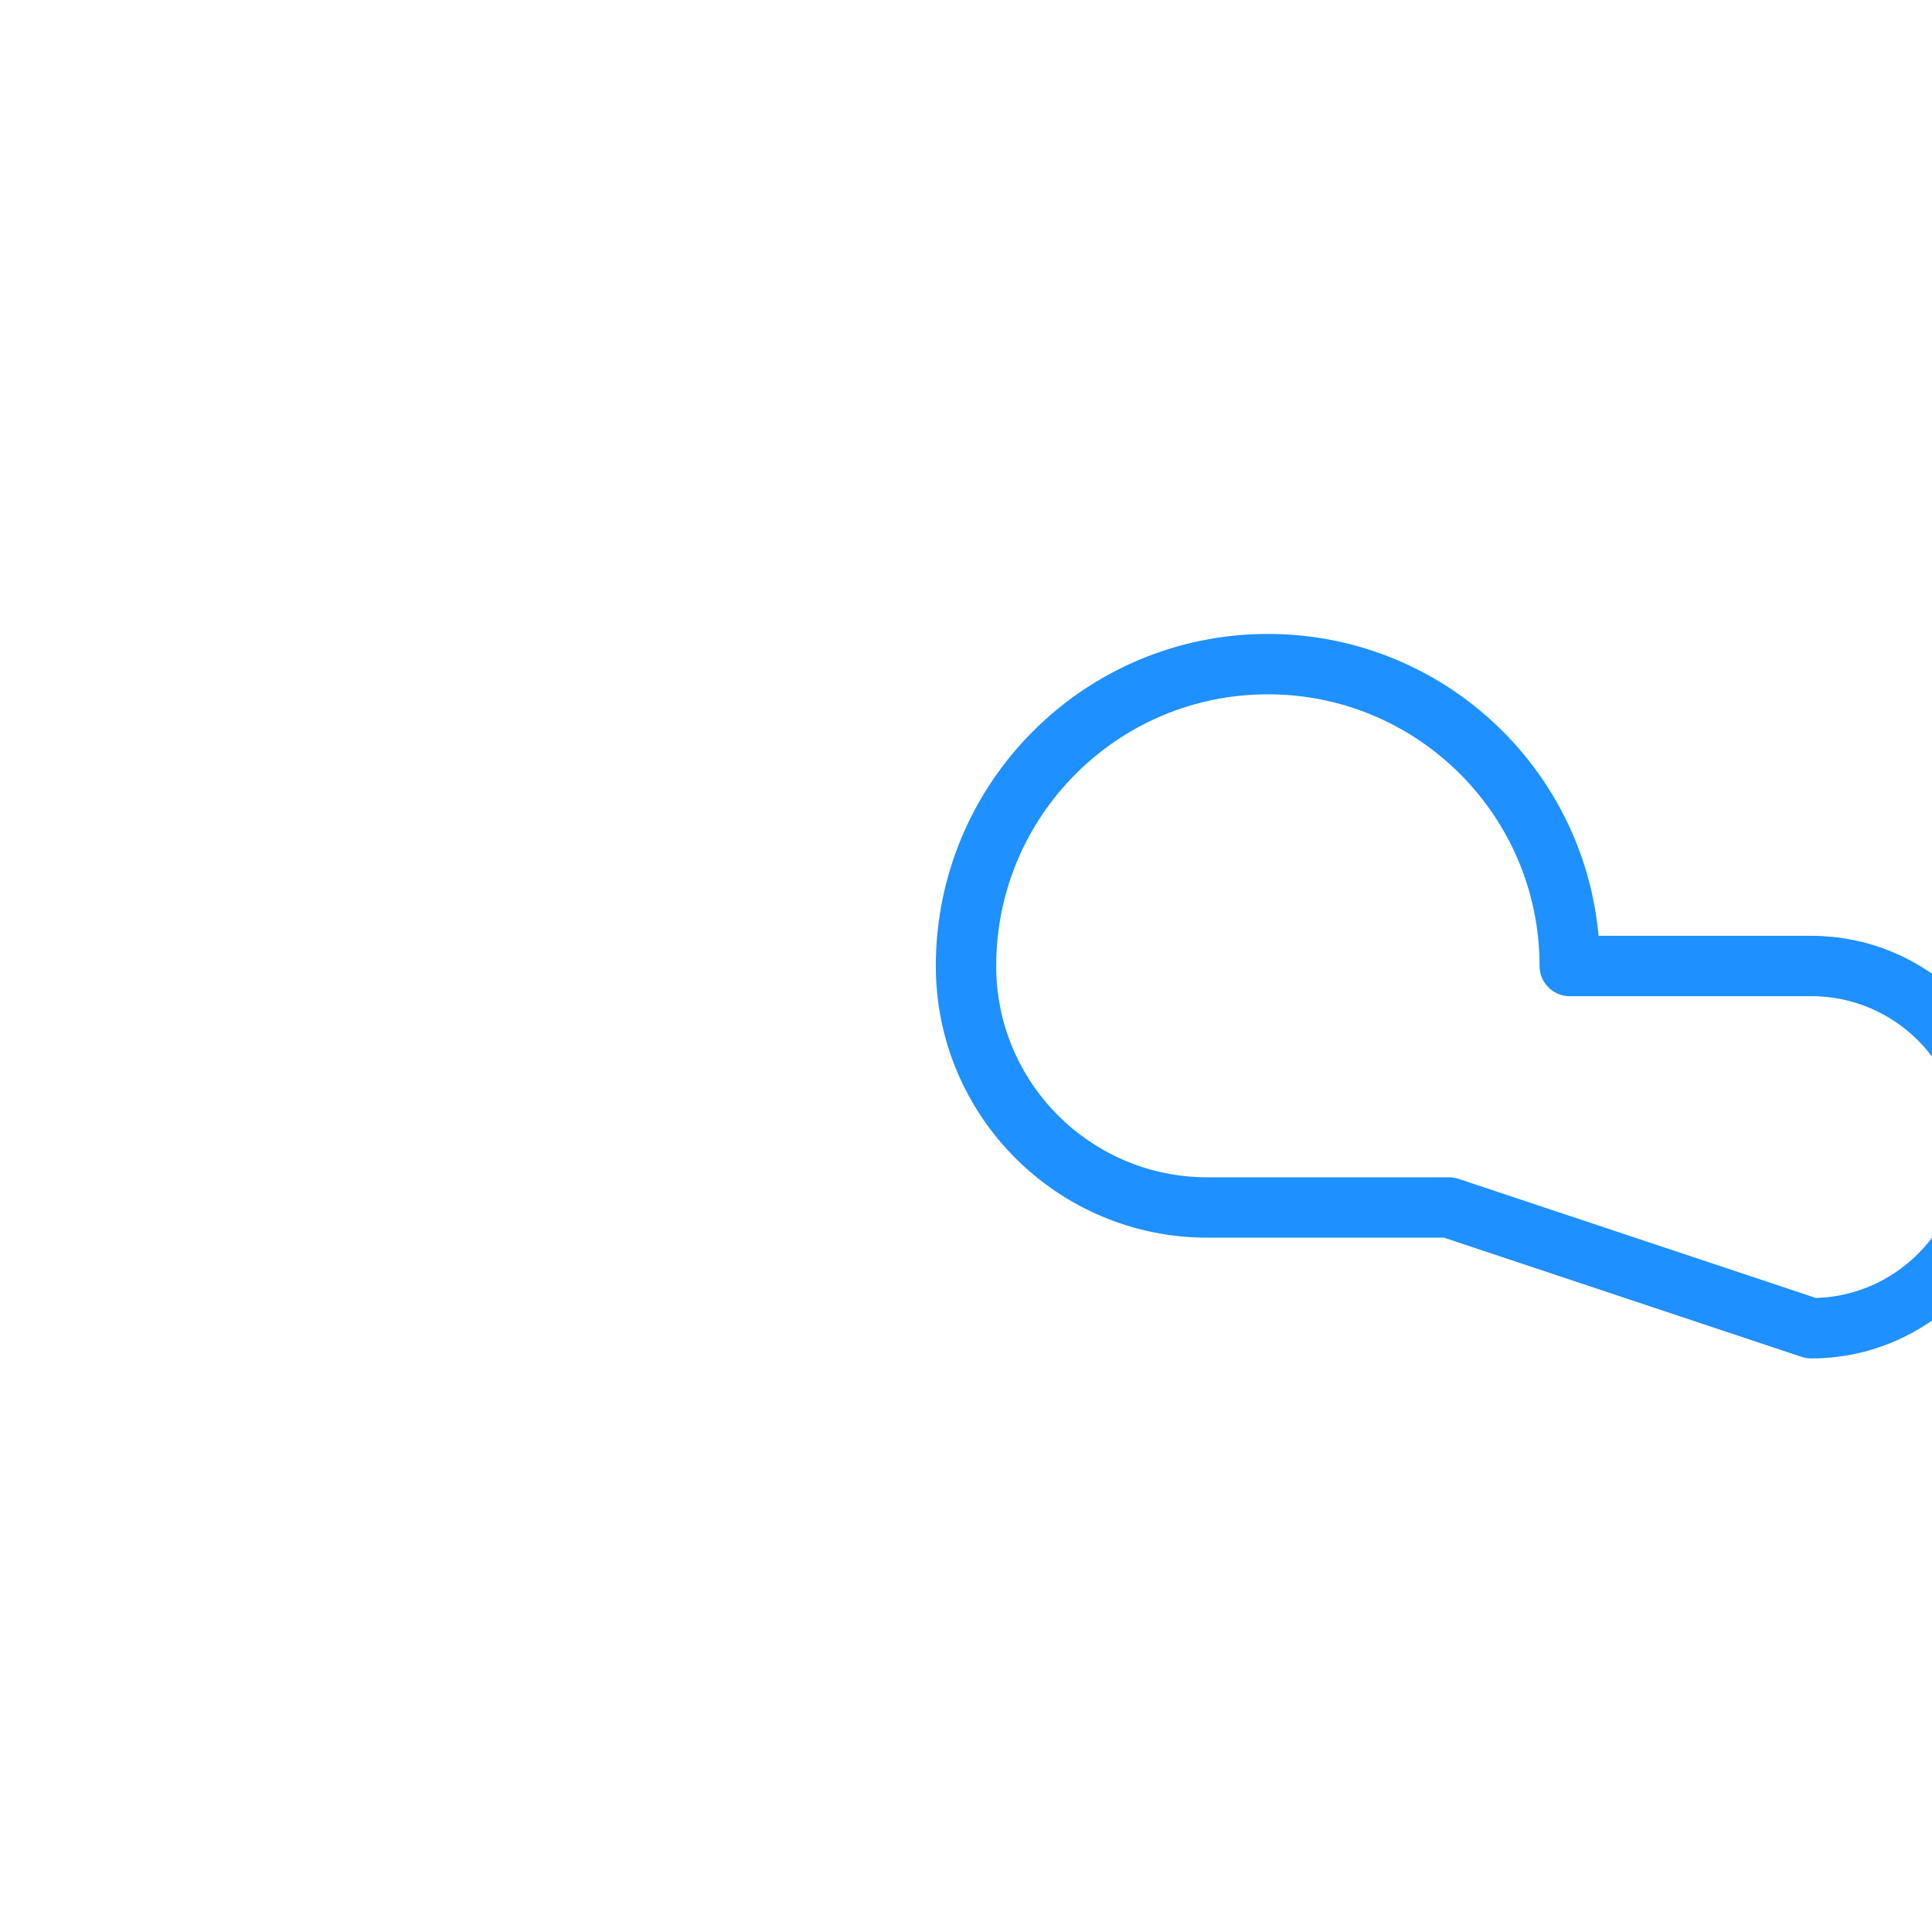
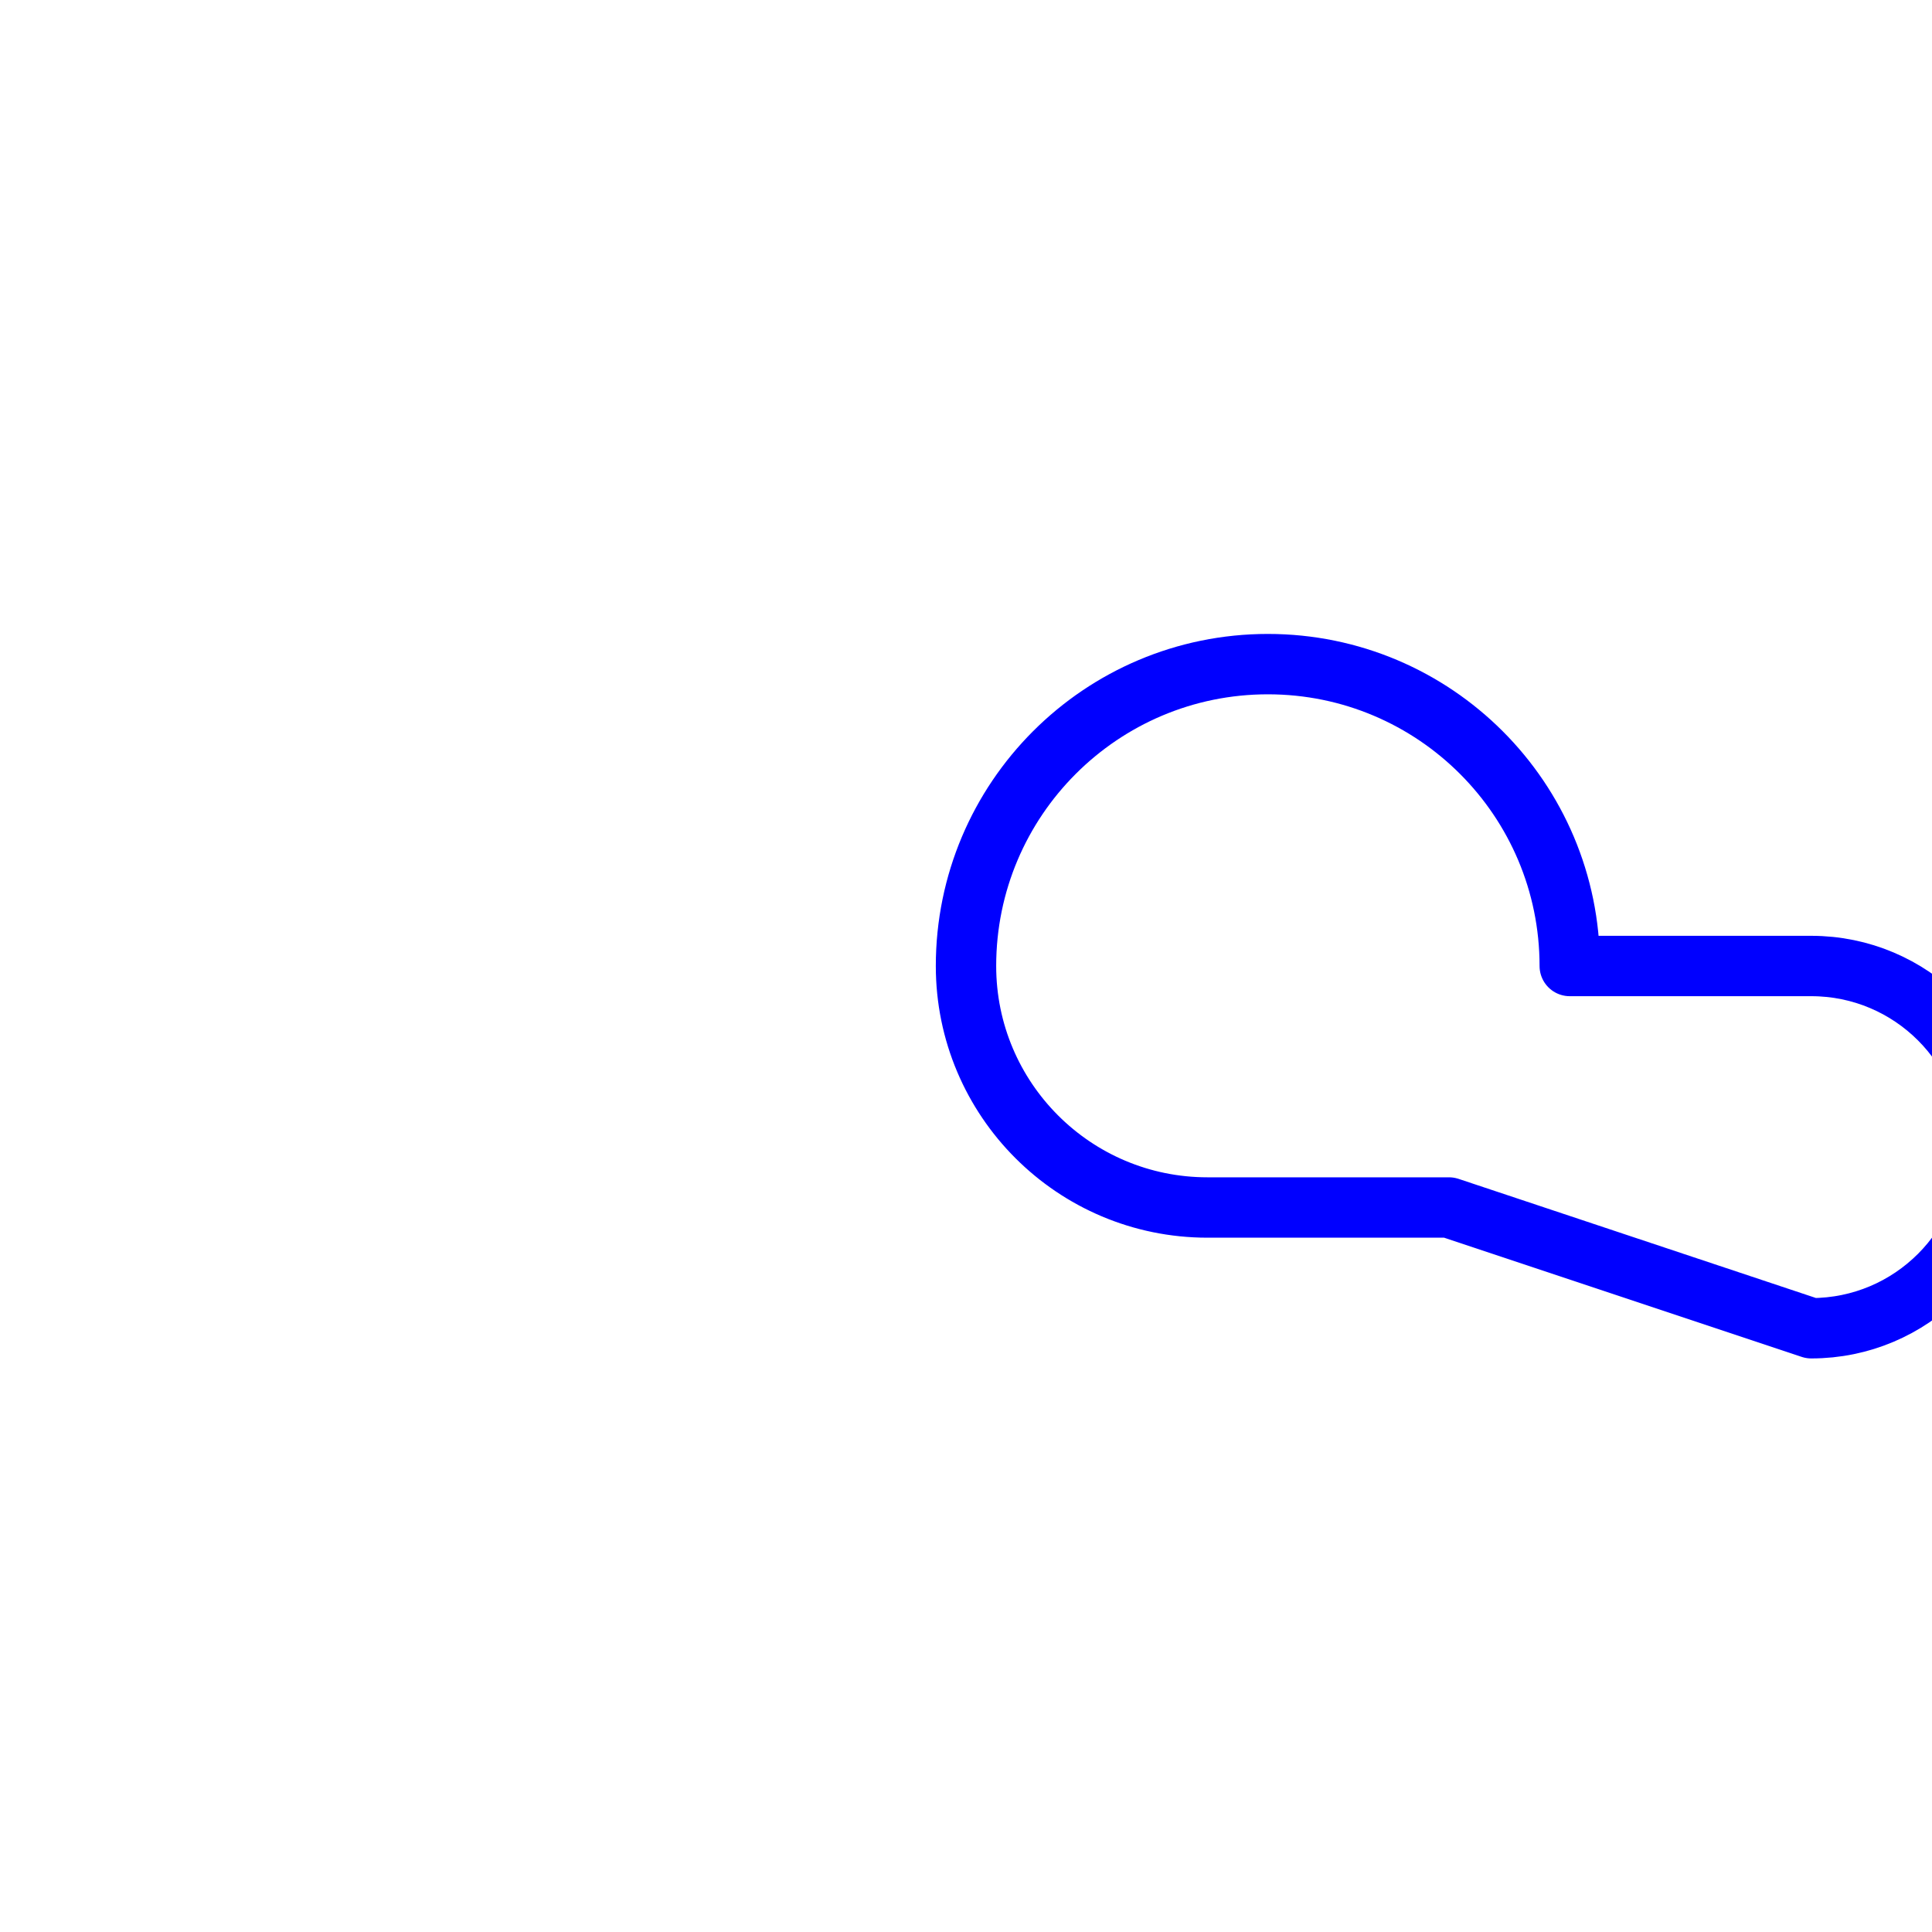
- <svg xmlns="http://www.w3.org/2000/svg" viewBox="0 0 64 64" fill="none" stroke="#1e90ff" stroke-width="2" stroke-linecap="round" stroke-linejoin="round">
+ <svg xmlns="http://www.w3.org/2000/svg" viewBox="0 0 64 64" fill="none" stroke="#0000FF" stroke-width="2" stroke-linecap="round" stroke-linejoin="round">
  <path d="M48 40h-8a8 8 0 0 1-8-8 10 10 0 0 1 20 0h8a6 6 0 0 1 0 12z" />
</svg>
